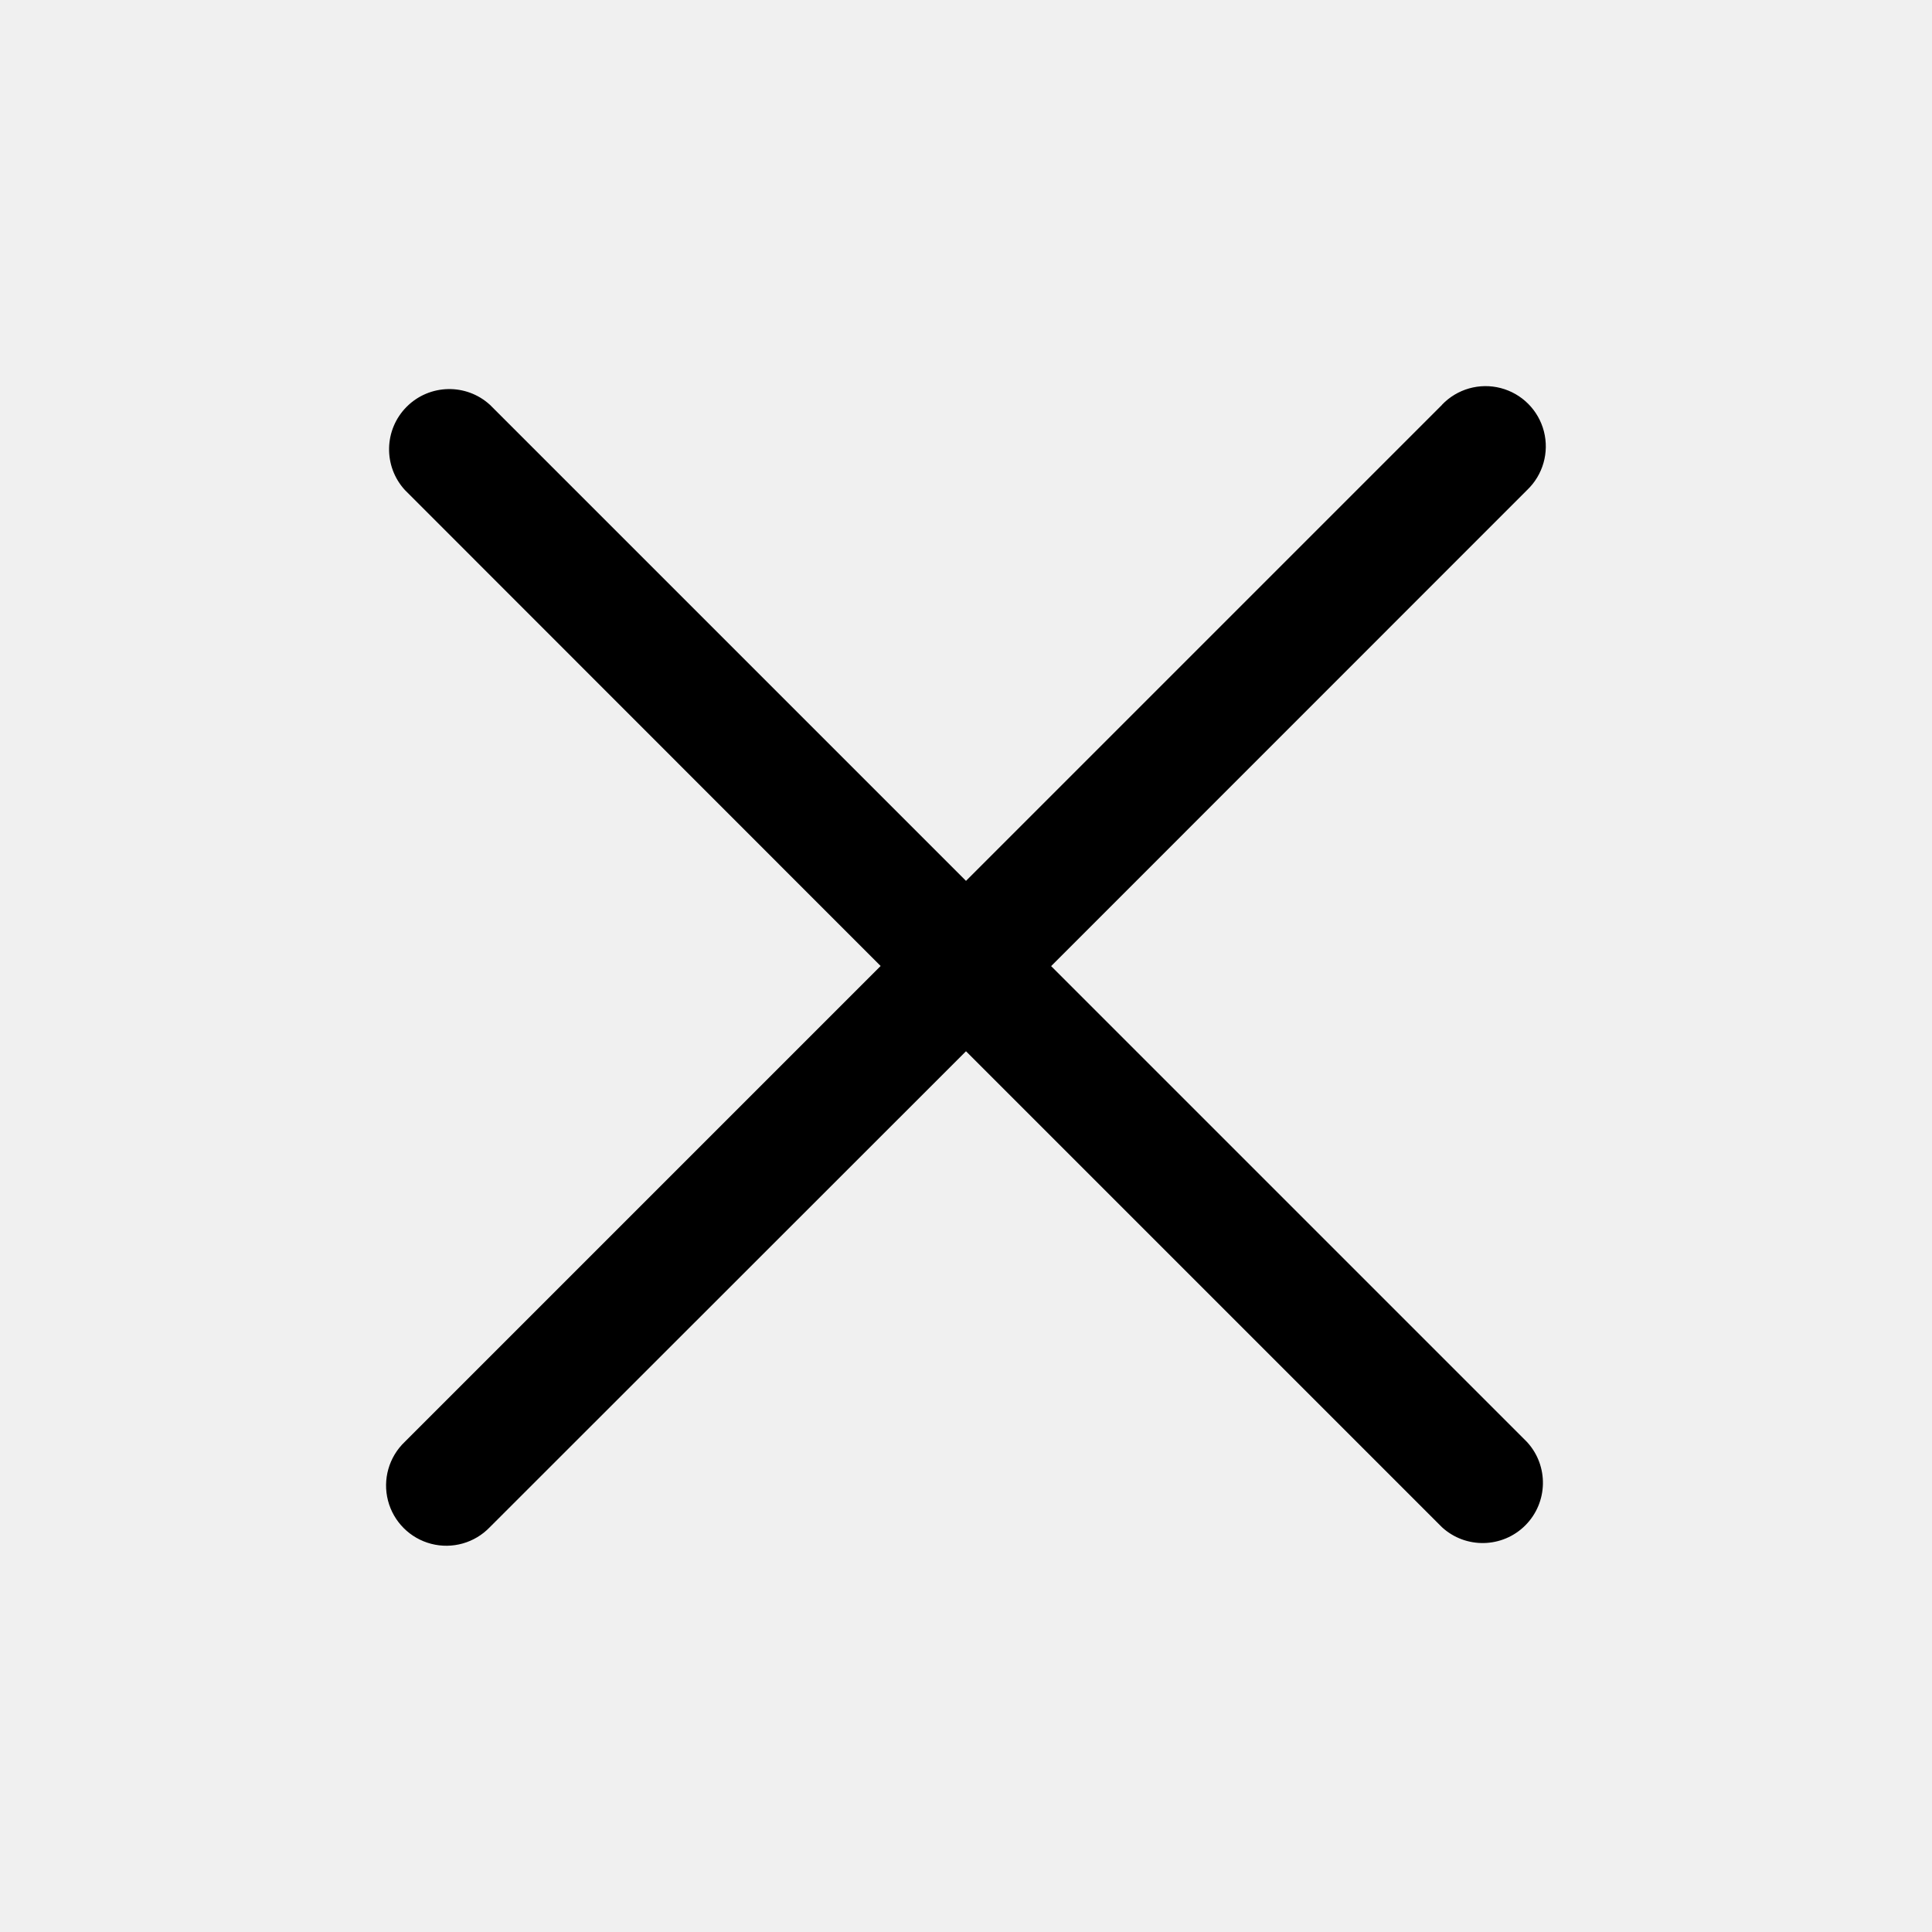
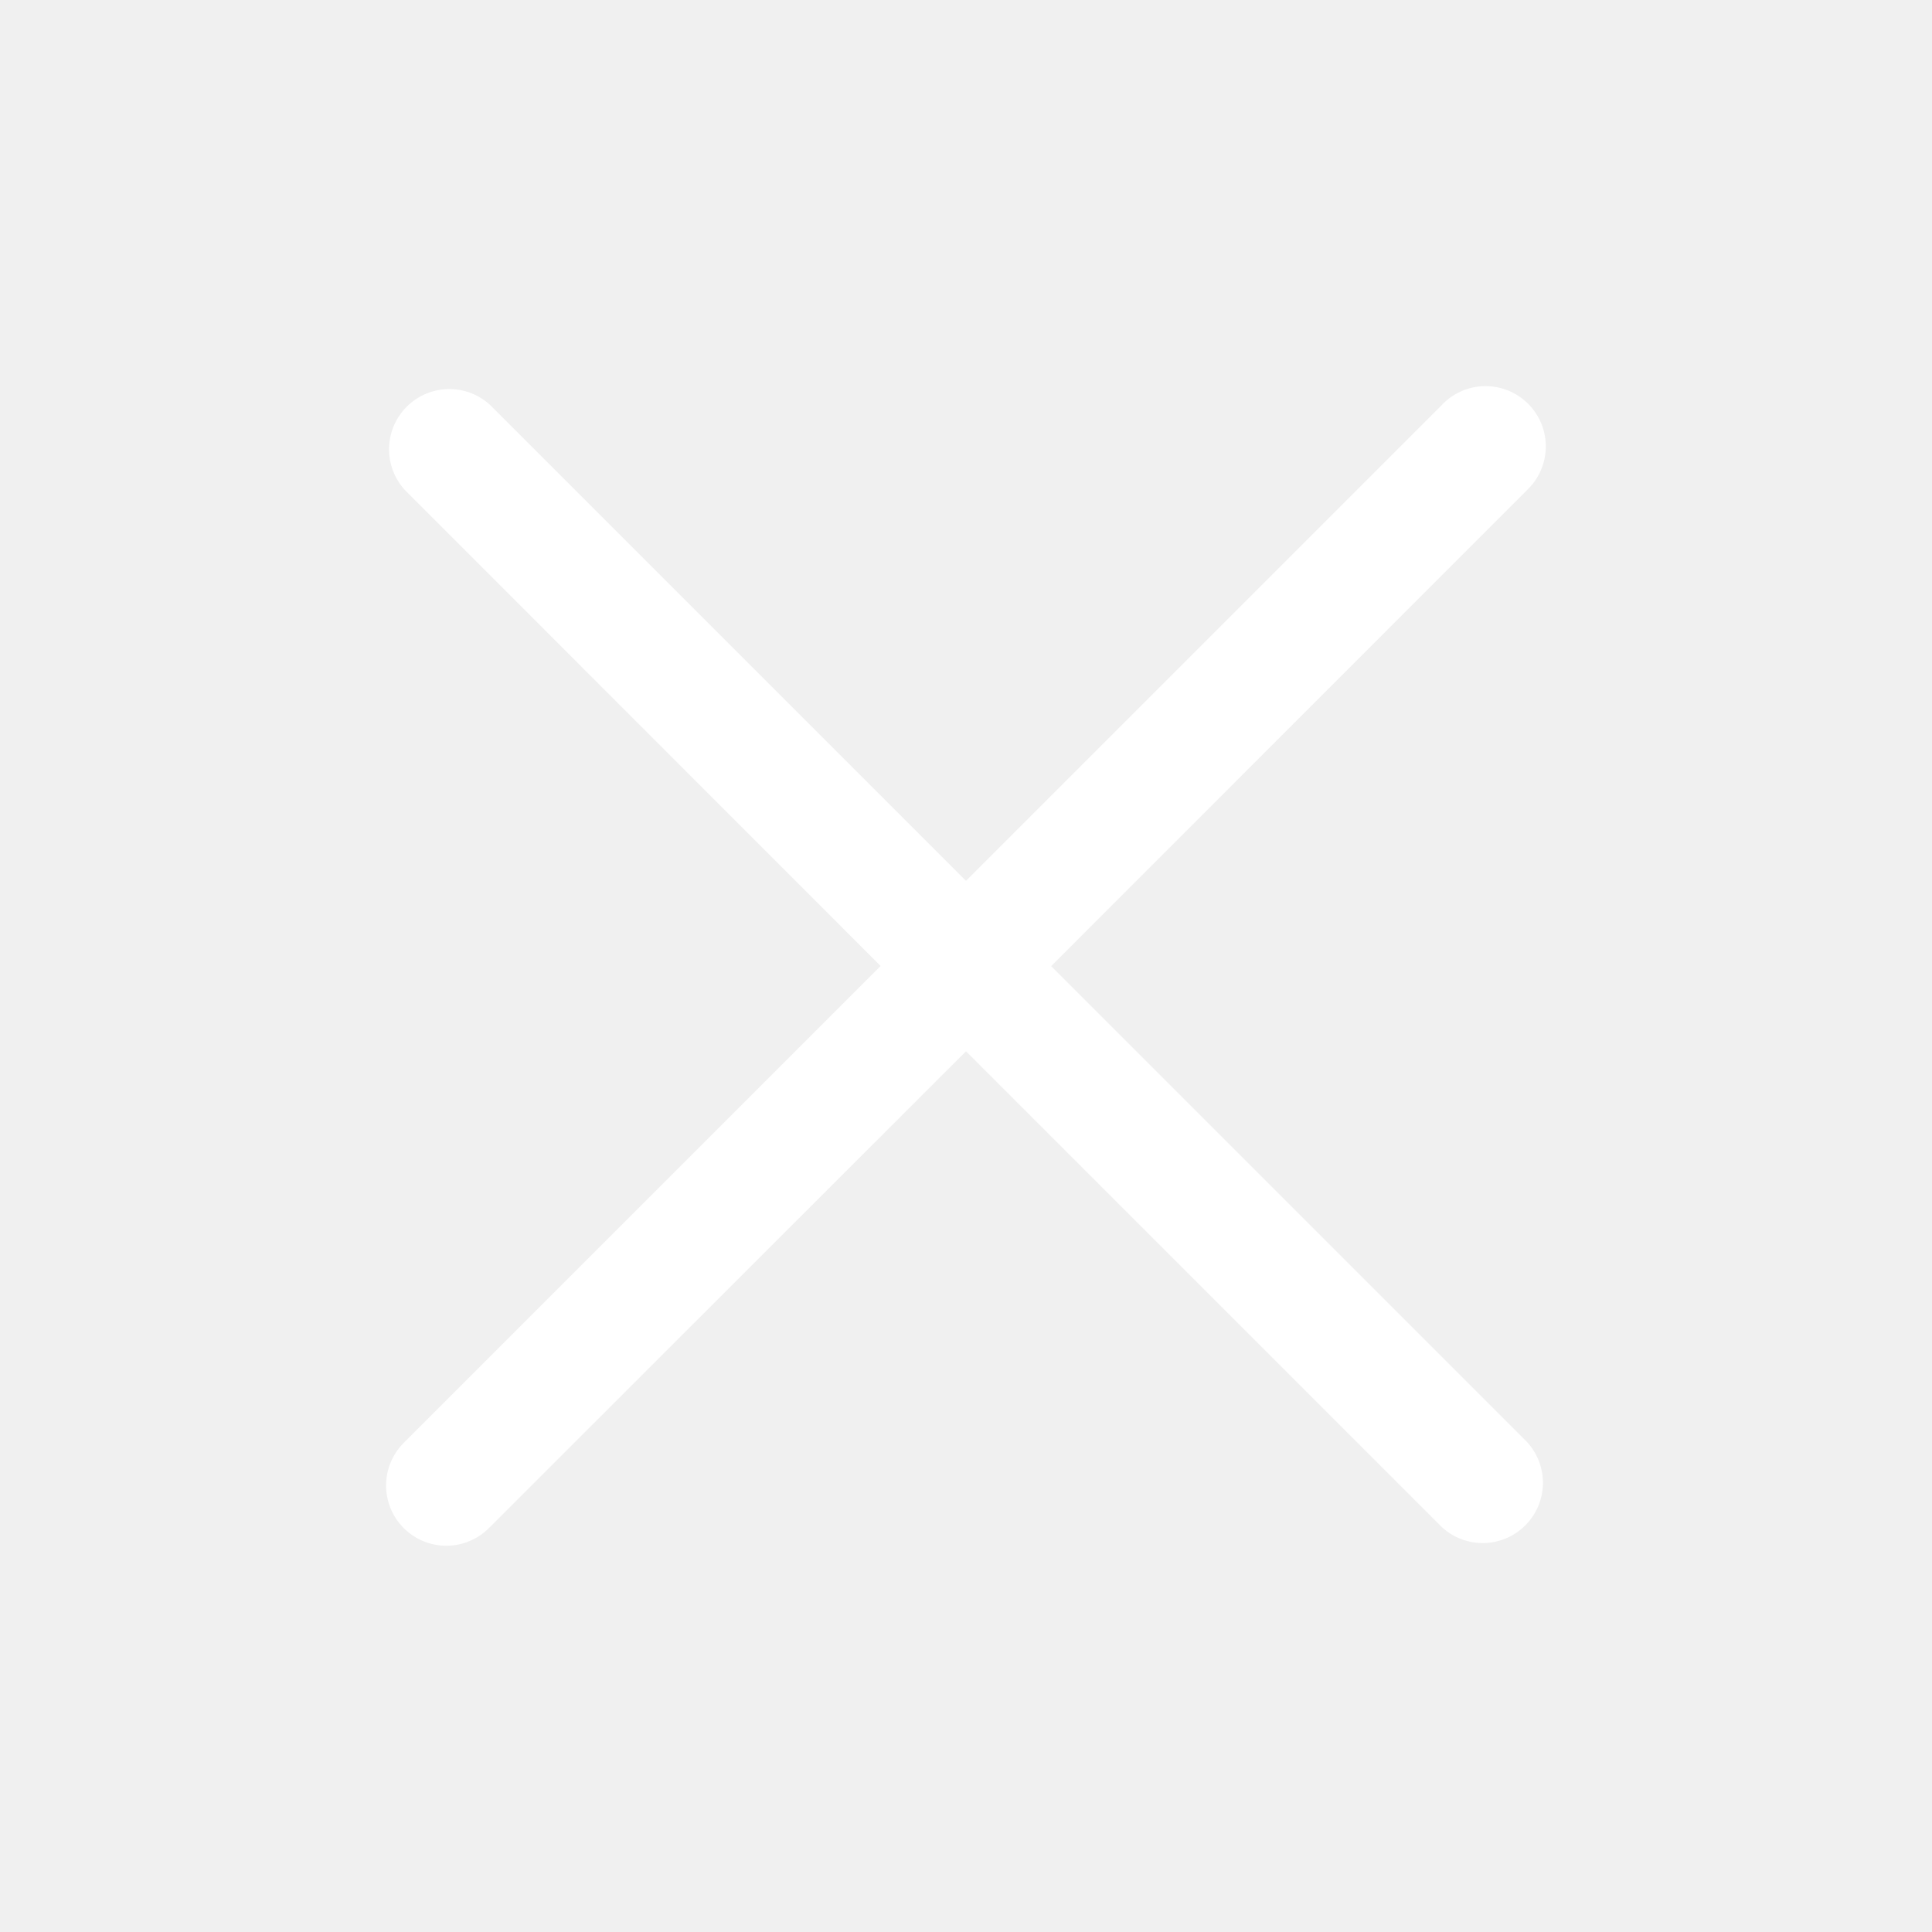
<svg xmlns="http://www.w3.org/2000/svg" width="800px" height="800px" viewBox="0 0 1024 1024">
-   <path fill="#000000" d="M764.288 214.592 512 466.88 259.712 214.592a31.936 31.936 0 0 0-45.12 45.12L466.752 512 214.528 764.224a31.936 31.936 0 1 0 45.12 45.184L512 557.184l252.288 252.288a31.936 31.936 0 0 0 45.12-45.12L557.12 512.064l252.288-252.352a31.936 31.936 0 1 0-45.12-45.184z" />
+   <path fill="#ffffff" d="M764.288 214.592 512 466.88 259.712 214.592a31.936 31.936 0 0 0-45.12 45.12L466.752 512 214.528 764.224a31.936 31.936 0 1 0 45.12 45.184L512 557.184l252.288 252.288a31.936 31.936 0 0 0 45.12-45.12L557.12 512.064l252.288-252.352a31.936 31.936 0 1 0-45.12-45.184z" />
</svg>
